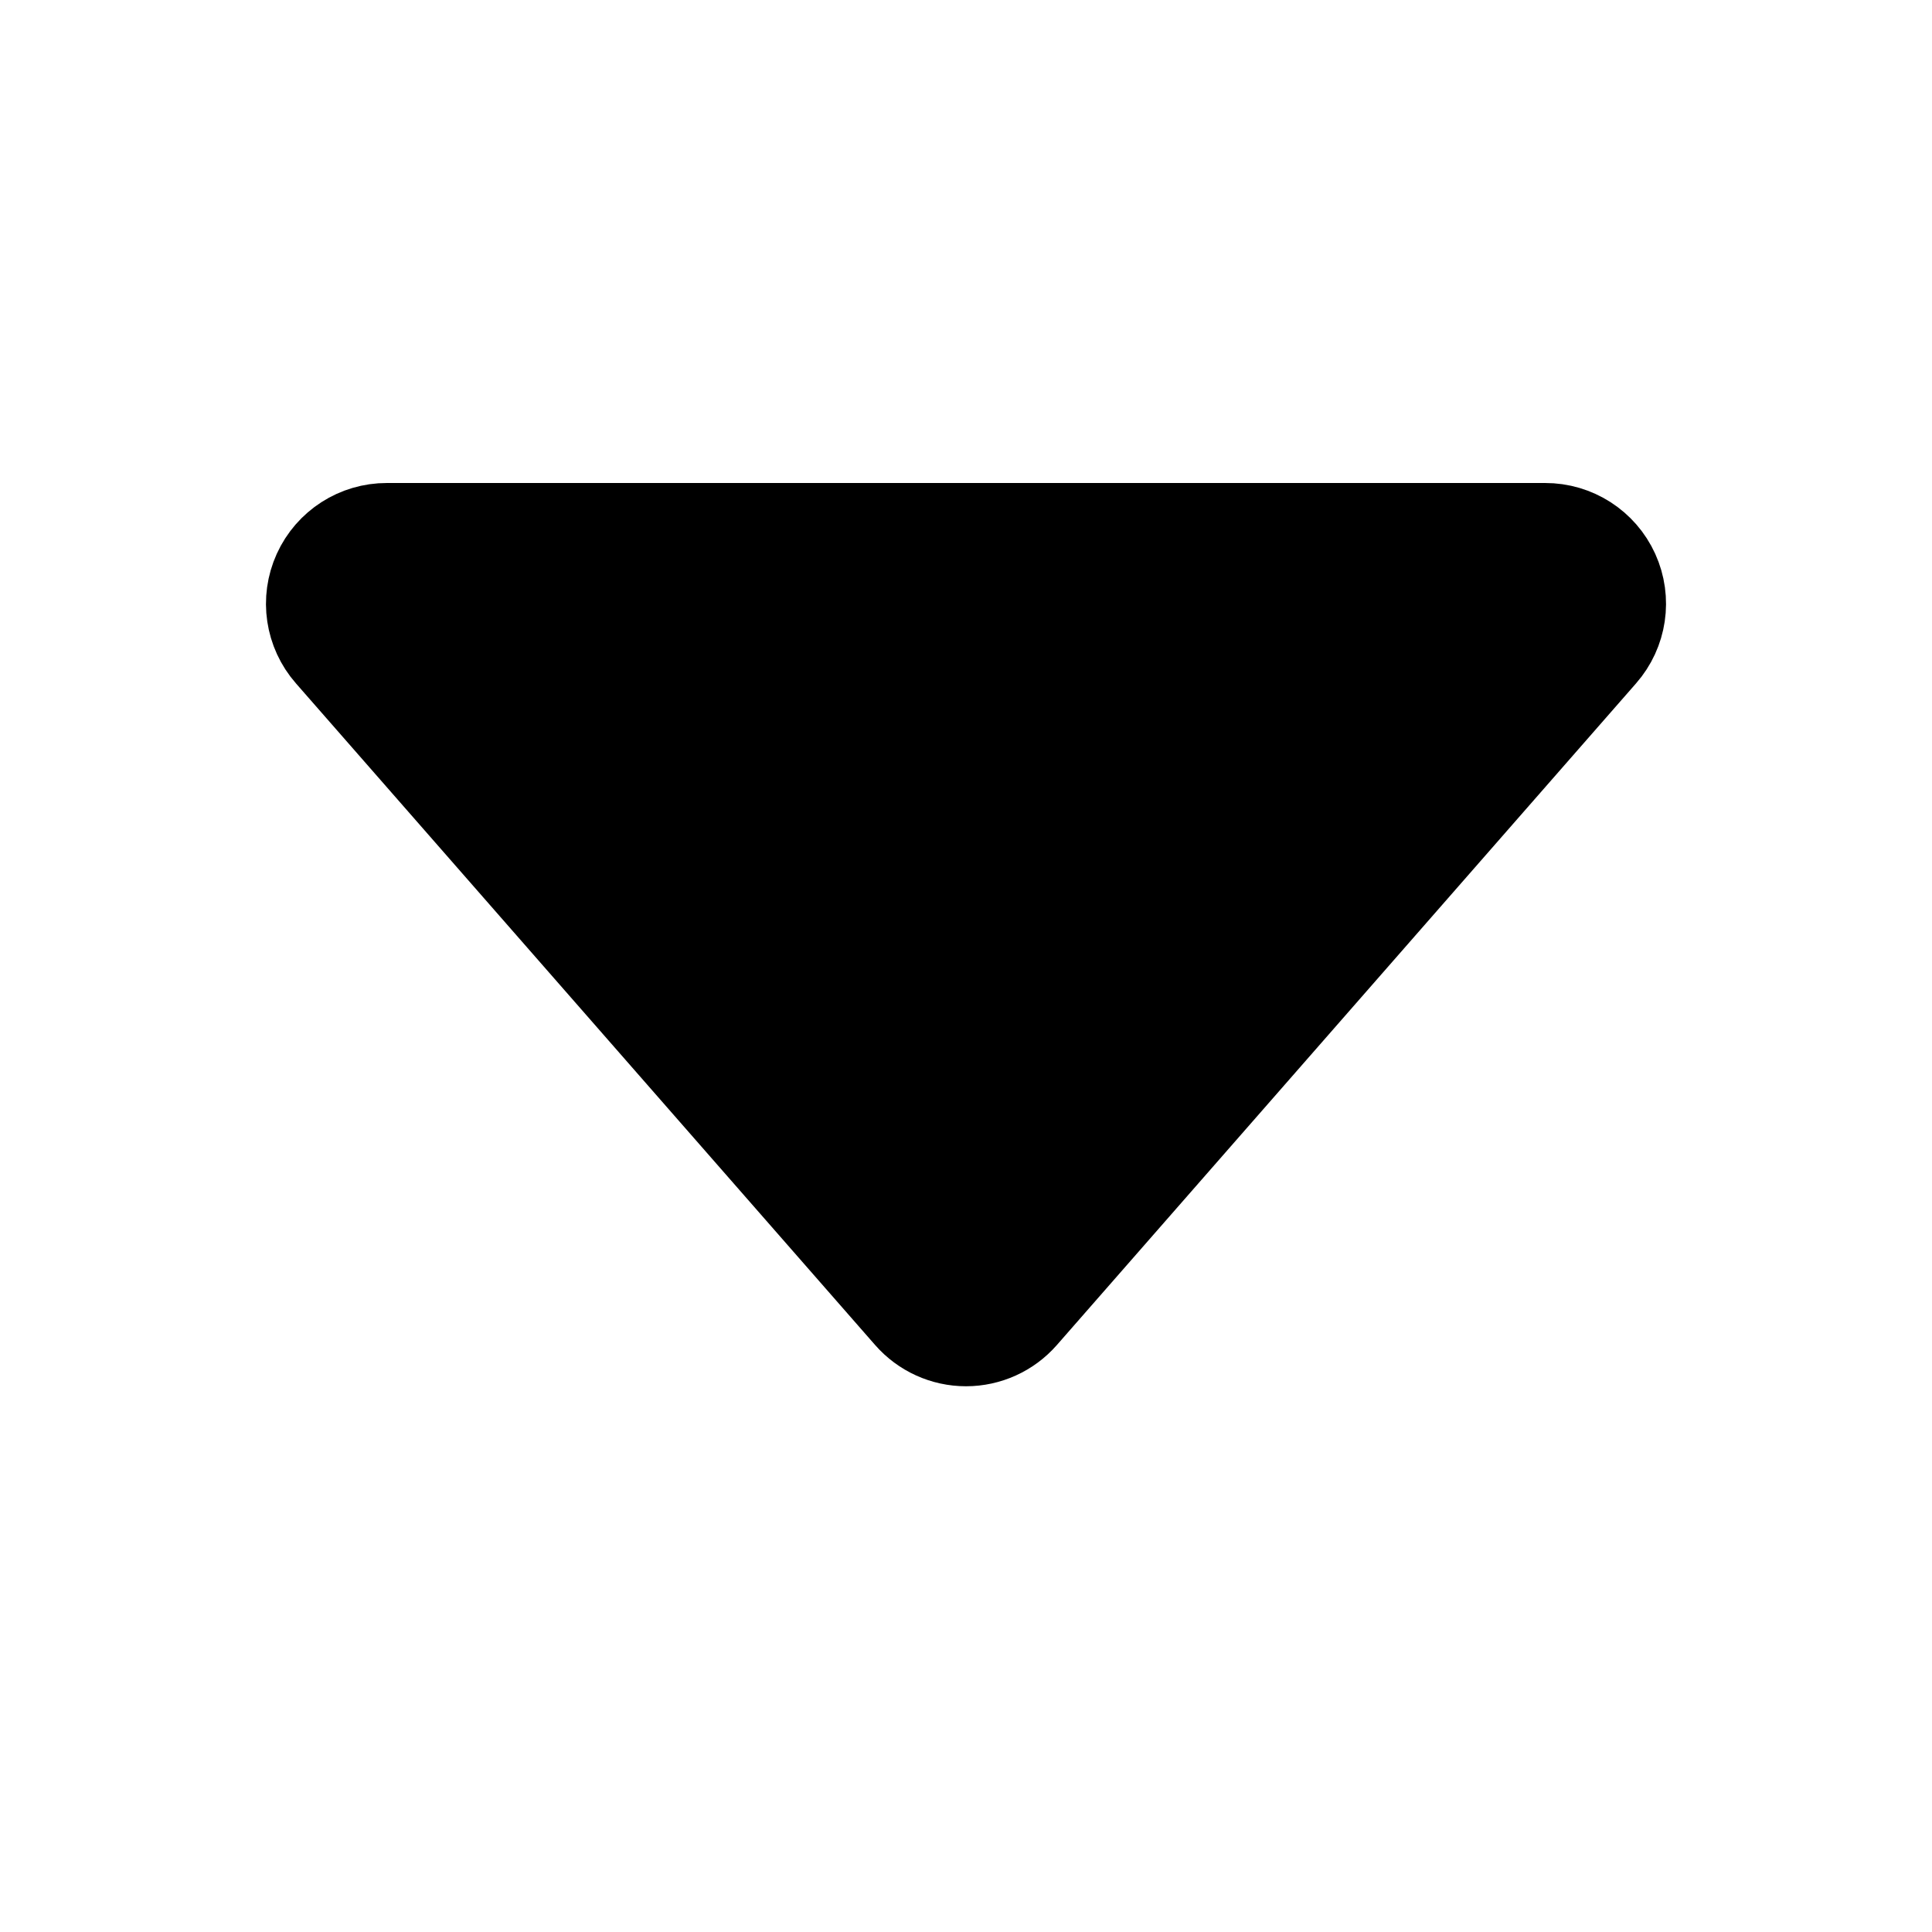
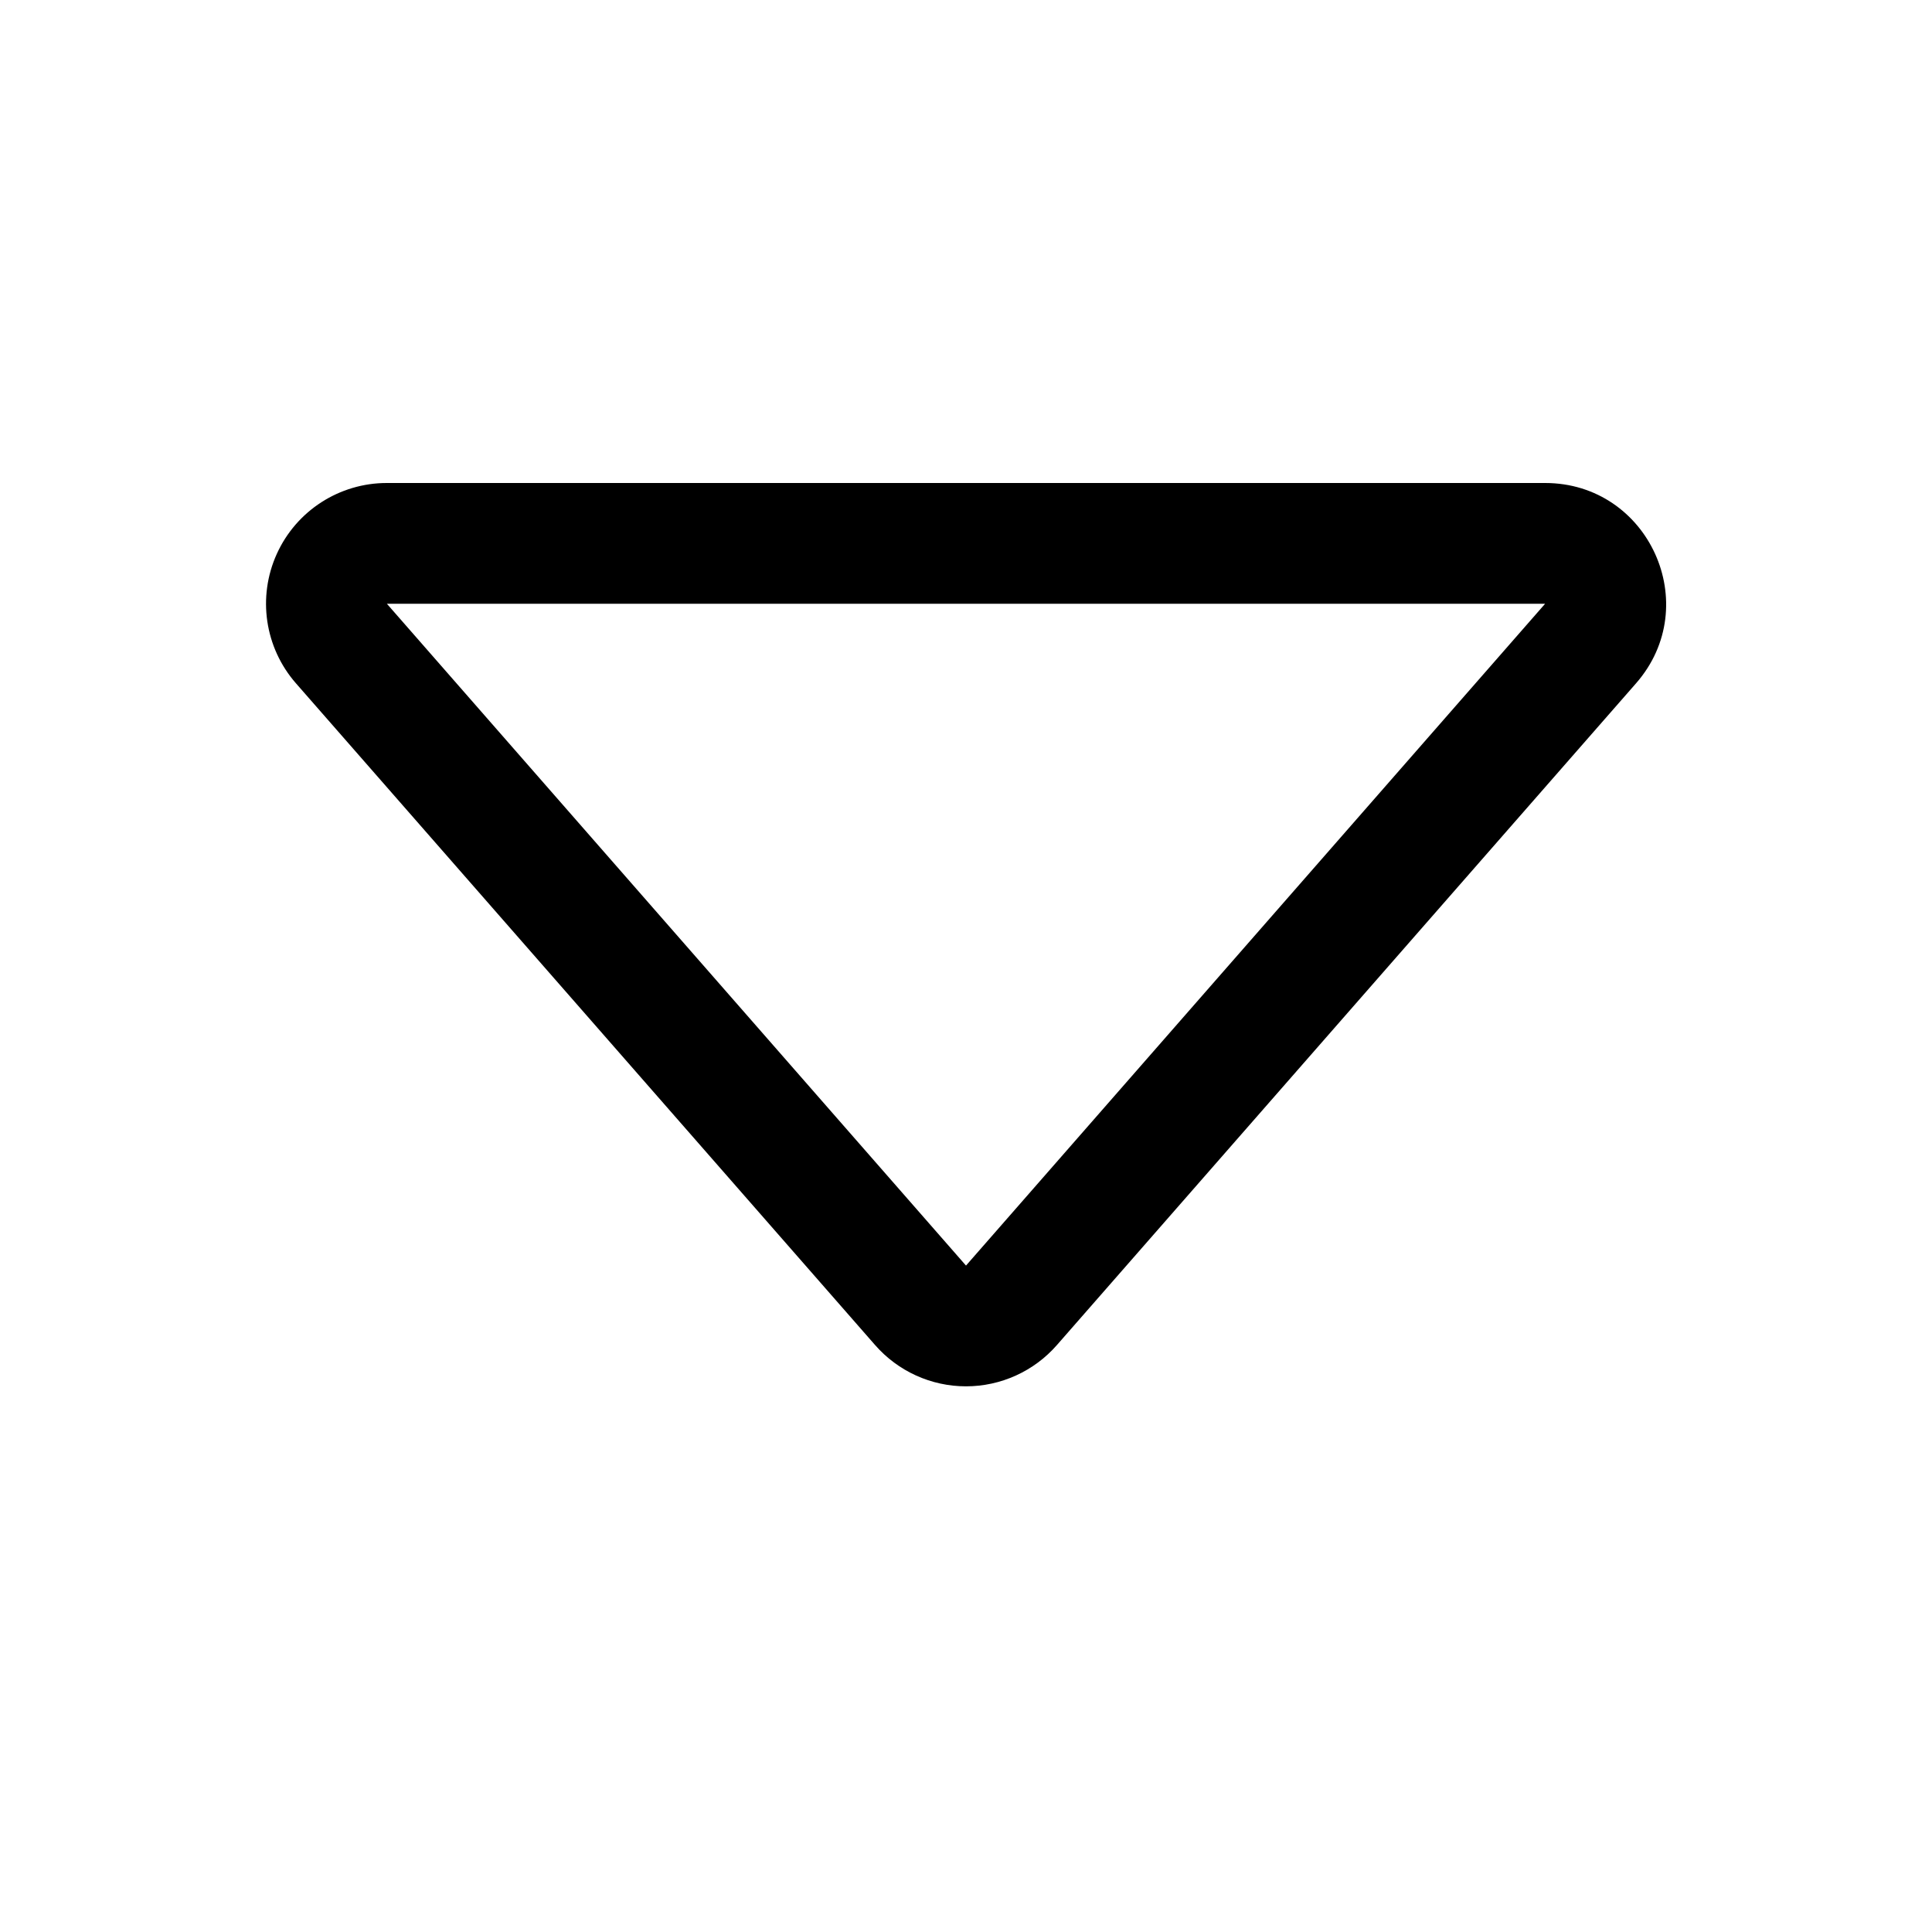
<svg xmlns="http://www.w3.org/2000/svg" class="bi bi-caret-down" width="1em" height="1em" viewBox="0 0 16 16" fill="currentColor">
-   <path stroke="#000" d="M7.624 10.81L2.827 5.33a.5.5 0 01.377-.83h9.592a.5.5 0 01.377.83l-4.797 5.48a.5.5 0 01-.752 0z" />
+   <path fill-rule="evenodd" d="M3.204 5L8 10.481 12.796 5H3.204zm-.753.659l4.796 5.48a1 1 0 001.506 0l4.796-5.48c.566-.647.106-1.659-.753-1.659H3.204a1 1 0 00-.753 1.659z" clip-rule="evenodd" />
</svg>
